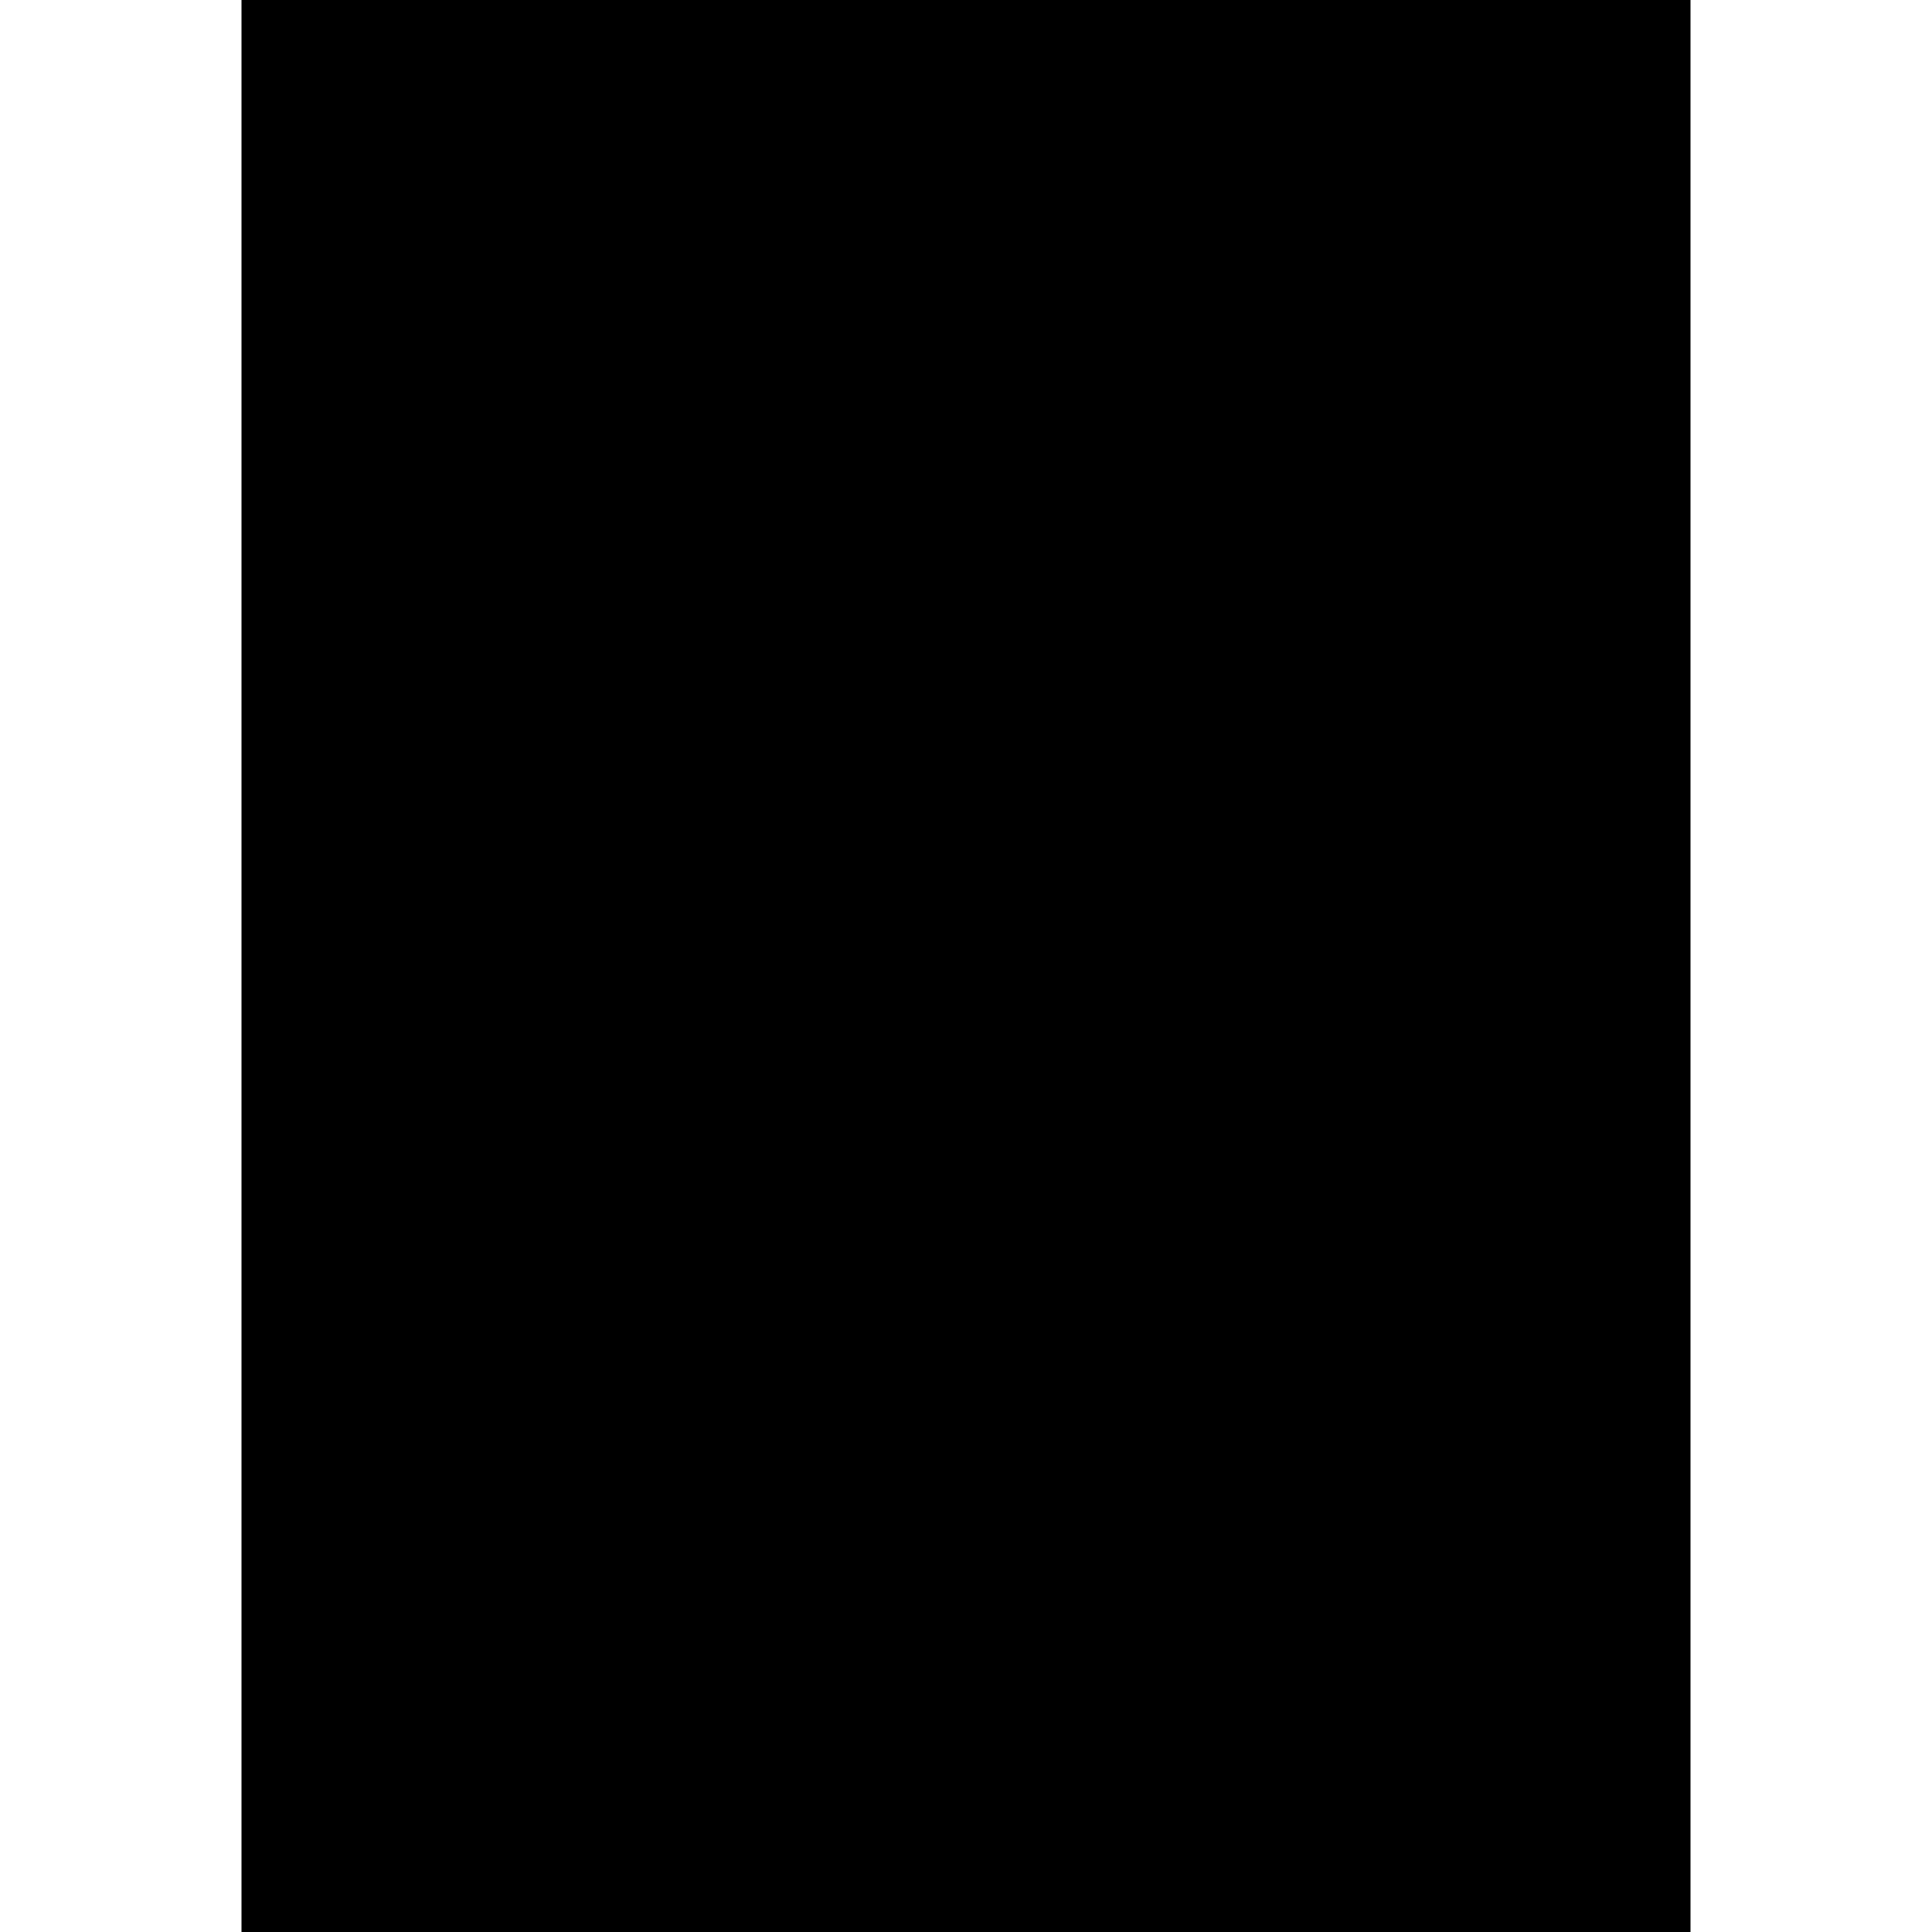
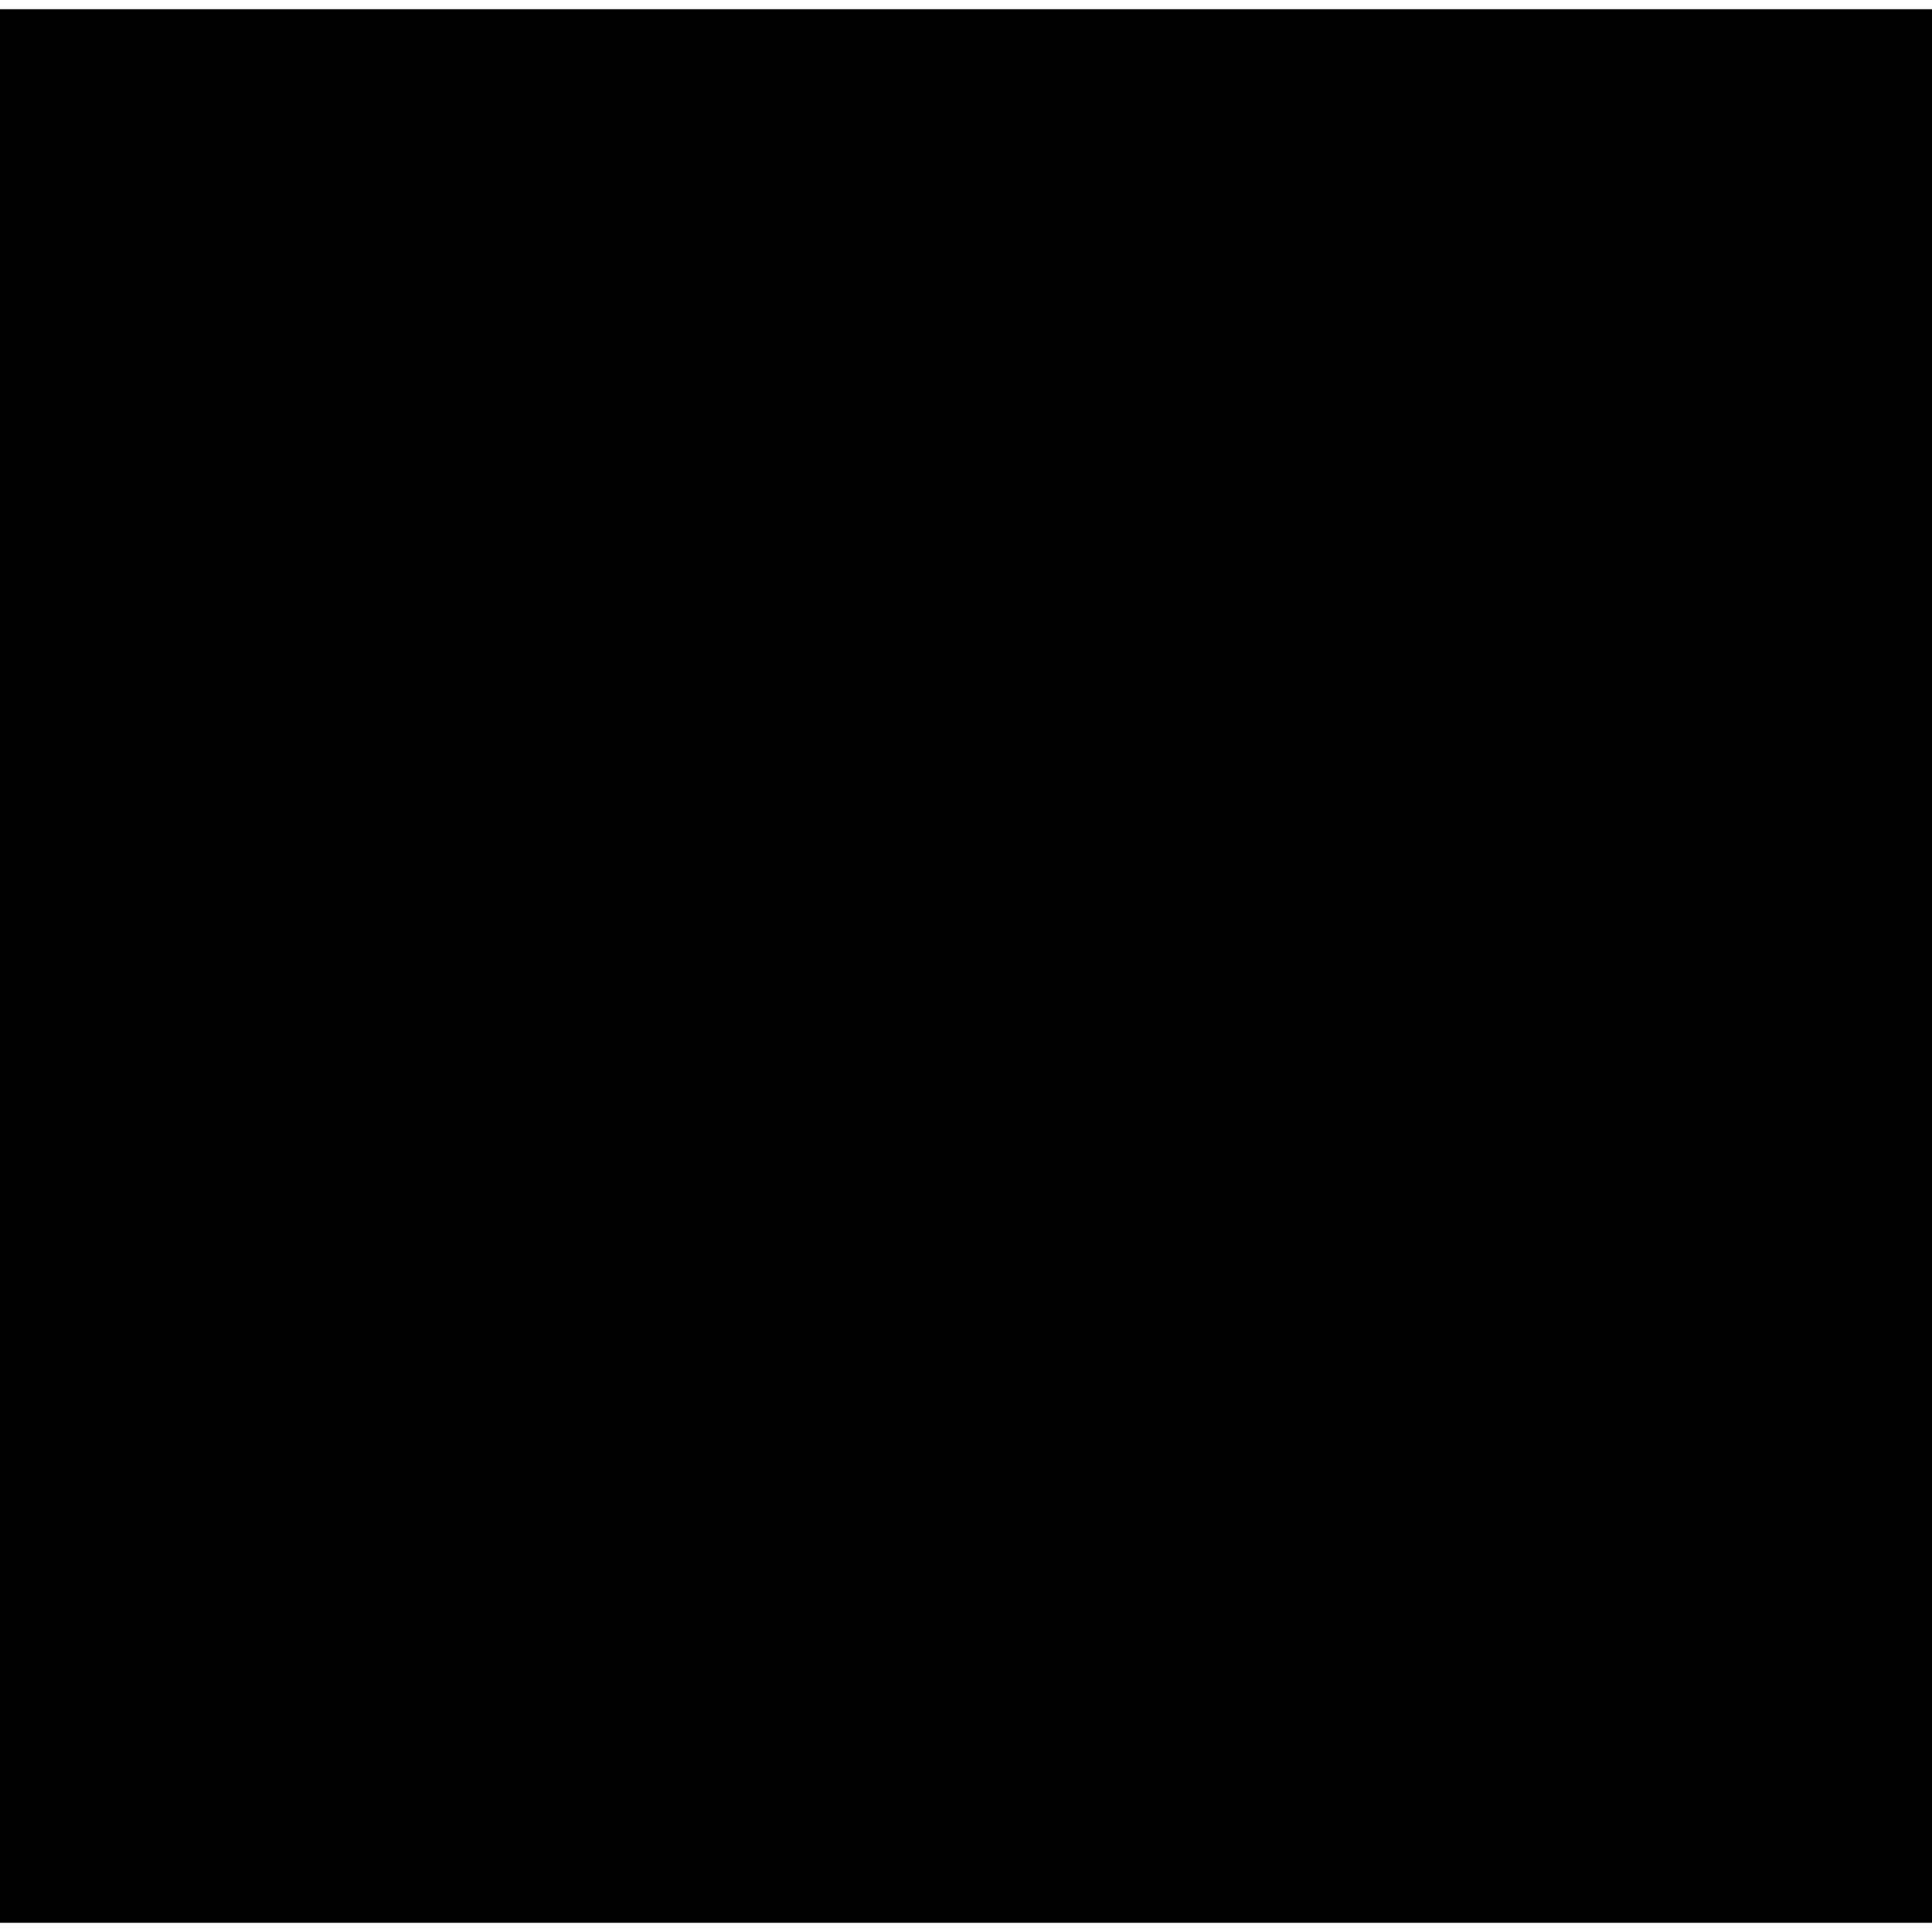
- <svg xmlns="http://www.w3.org/2000/svg" version="1.0" width="4000pt" height="4000pt" viewBox="0 0 4000 4000" preserveAspectRatio="xMidYMid meet">
-   <g transform="translate(0,4000) scale(0.1,-0.1)" fill="#000000" stroke="none">
-     <path d="M5000 20000 l0 -20000 15000 0 15000 0 0 20000 0 20000 -15000 0 -15000 0 0 -20000z" />
+ <svg xmlns="http://www.w3.org/2000/svg" version="1.0" width="210pt" height="210pt" viewBox="0 0 210 210" preserveAspectRatio="xMidYMid meet">
+   <g transform="translate(0,210) scale(0.1,-0.1)" fill="#000000" stroke="none">
+     <path d="M0 1050 l0 -1040 1050 0 1050 0 0 1040 0 1040 -1050 0 -1050 0 0 -1040z" />
  </g>
</svg>
